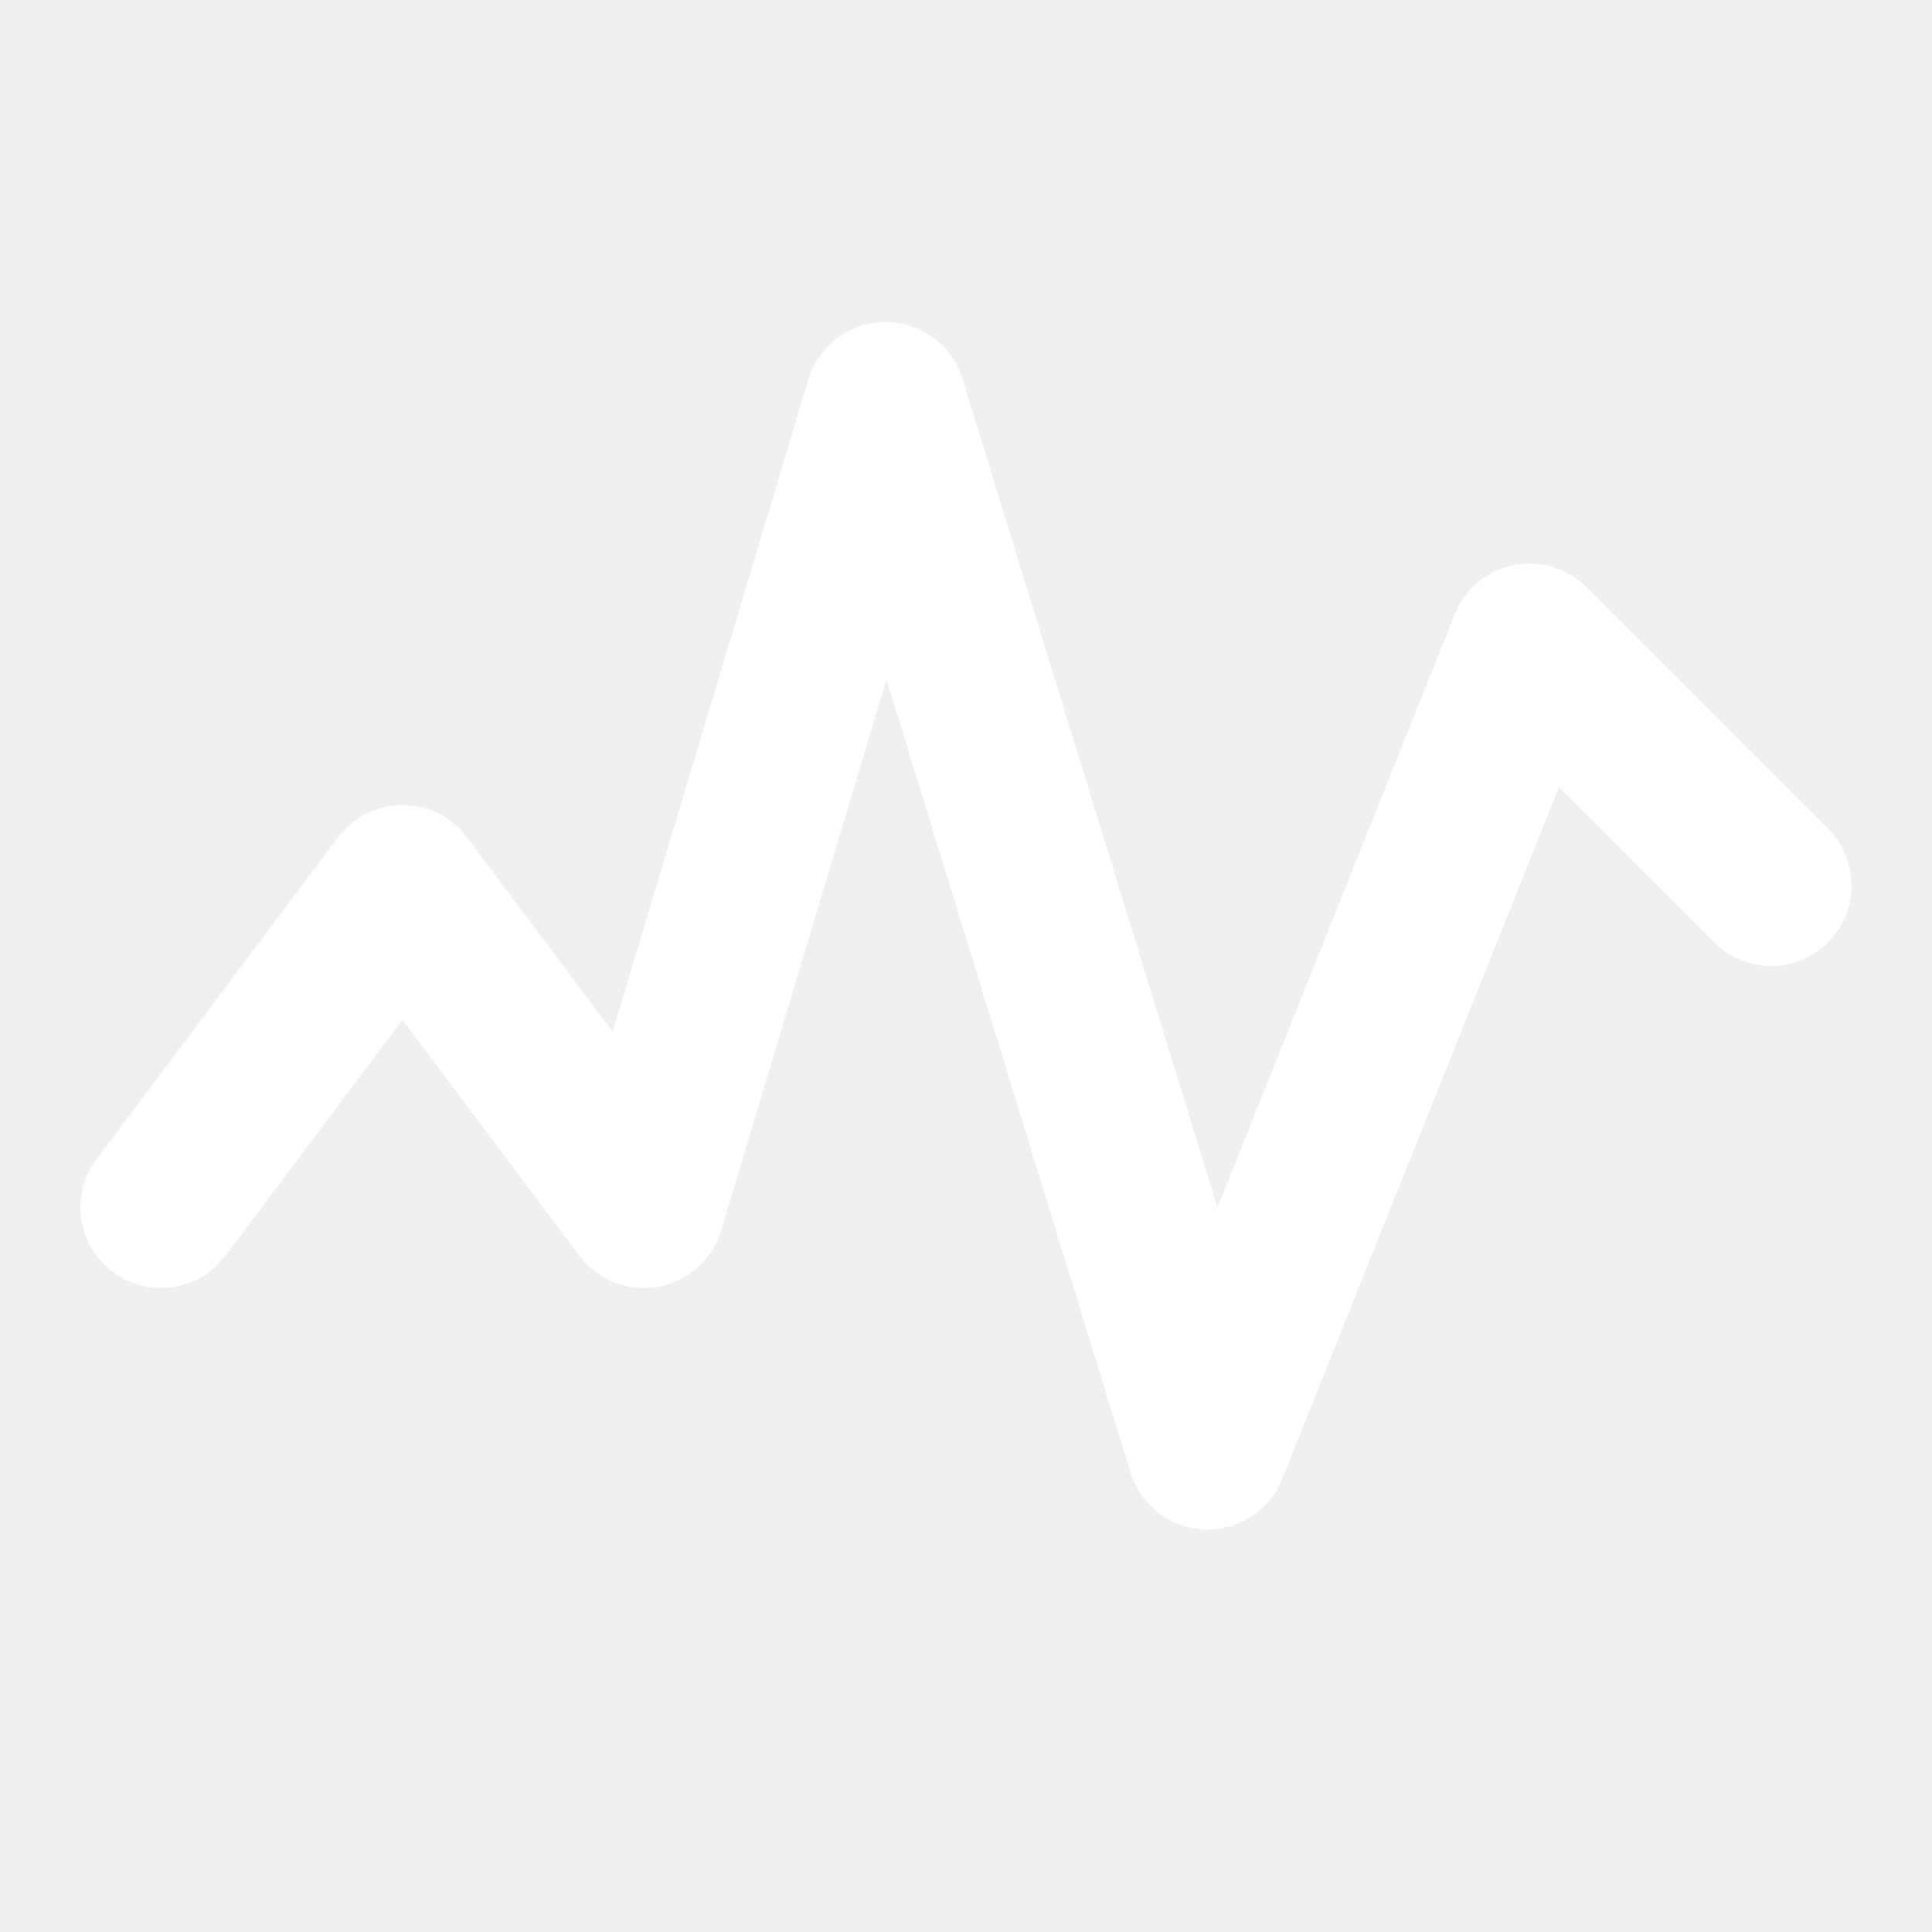
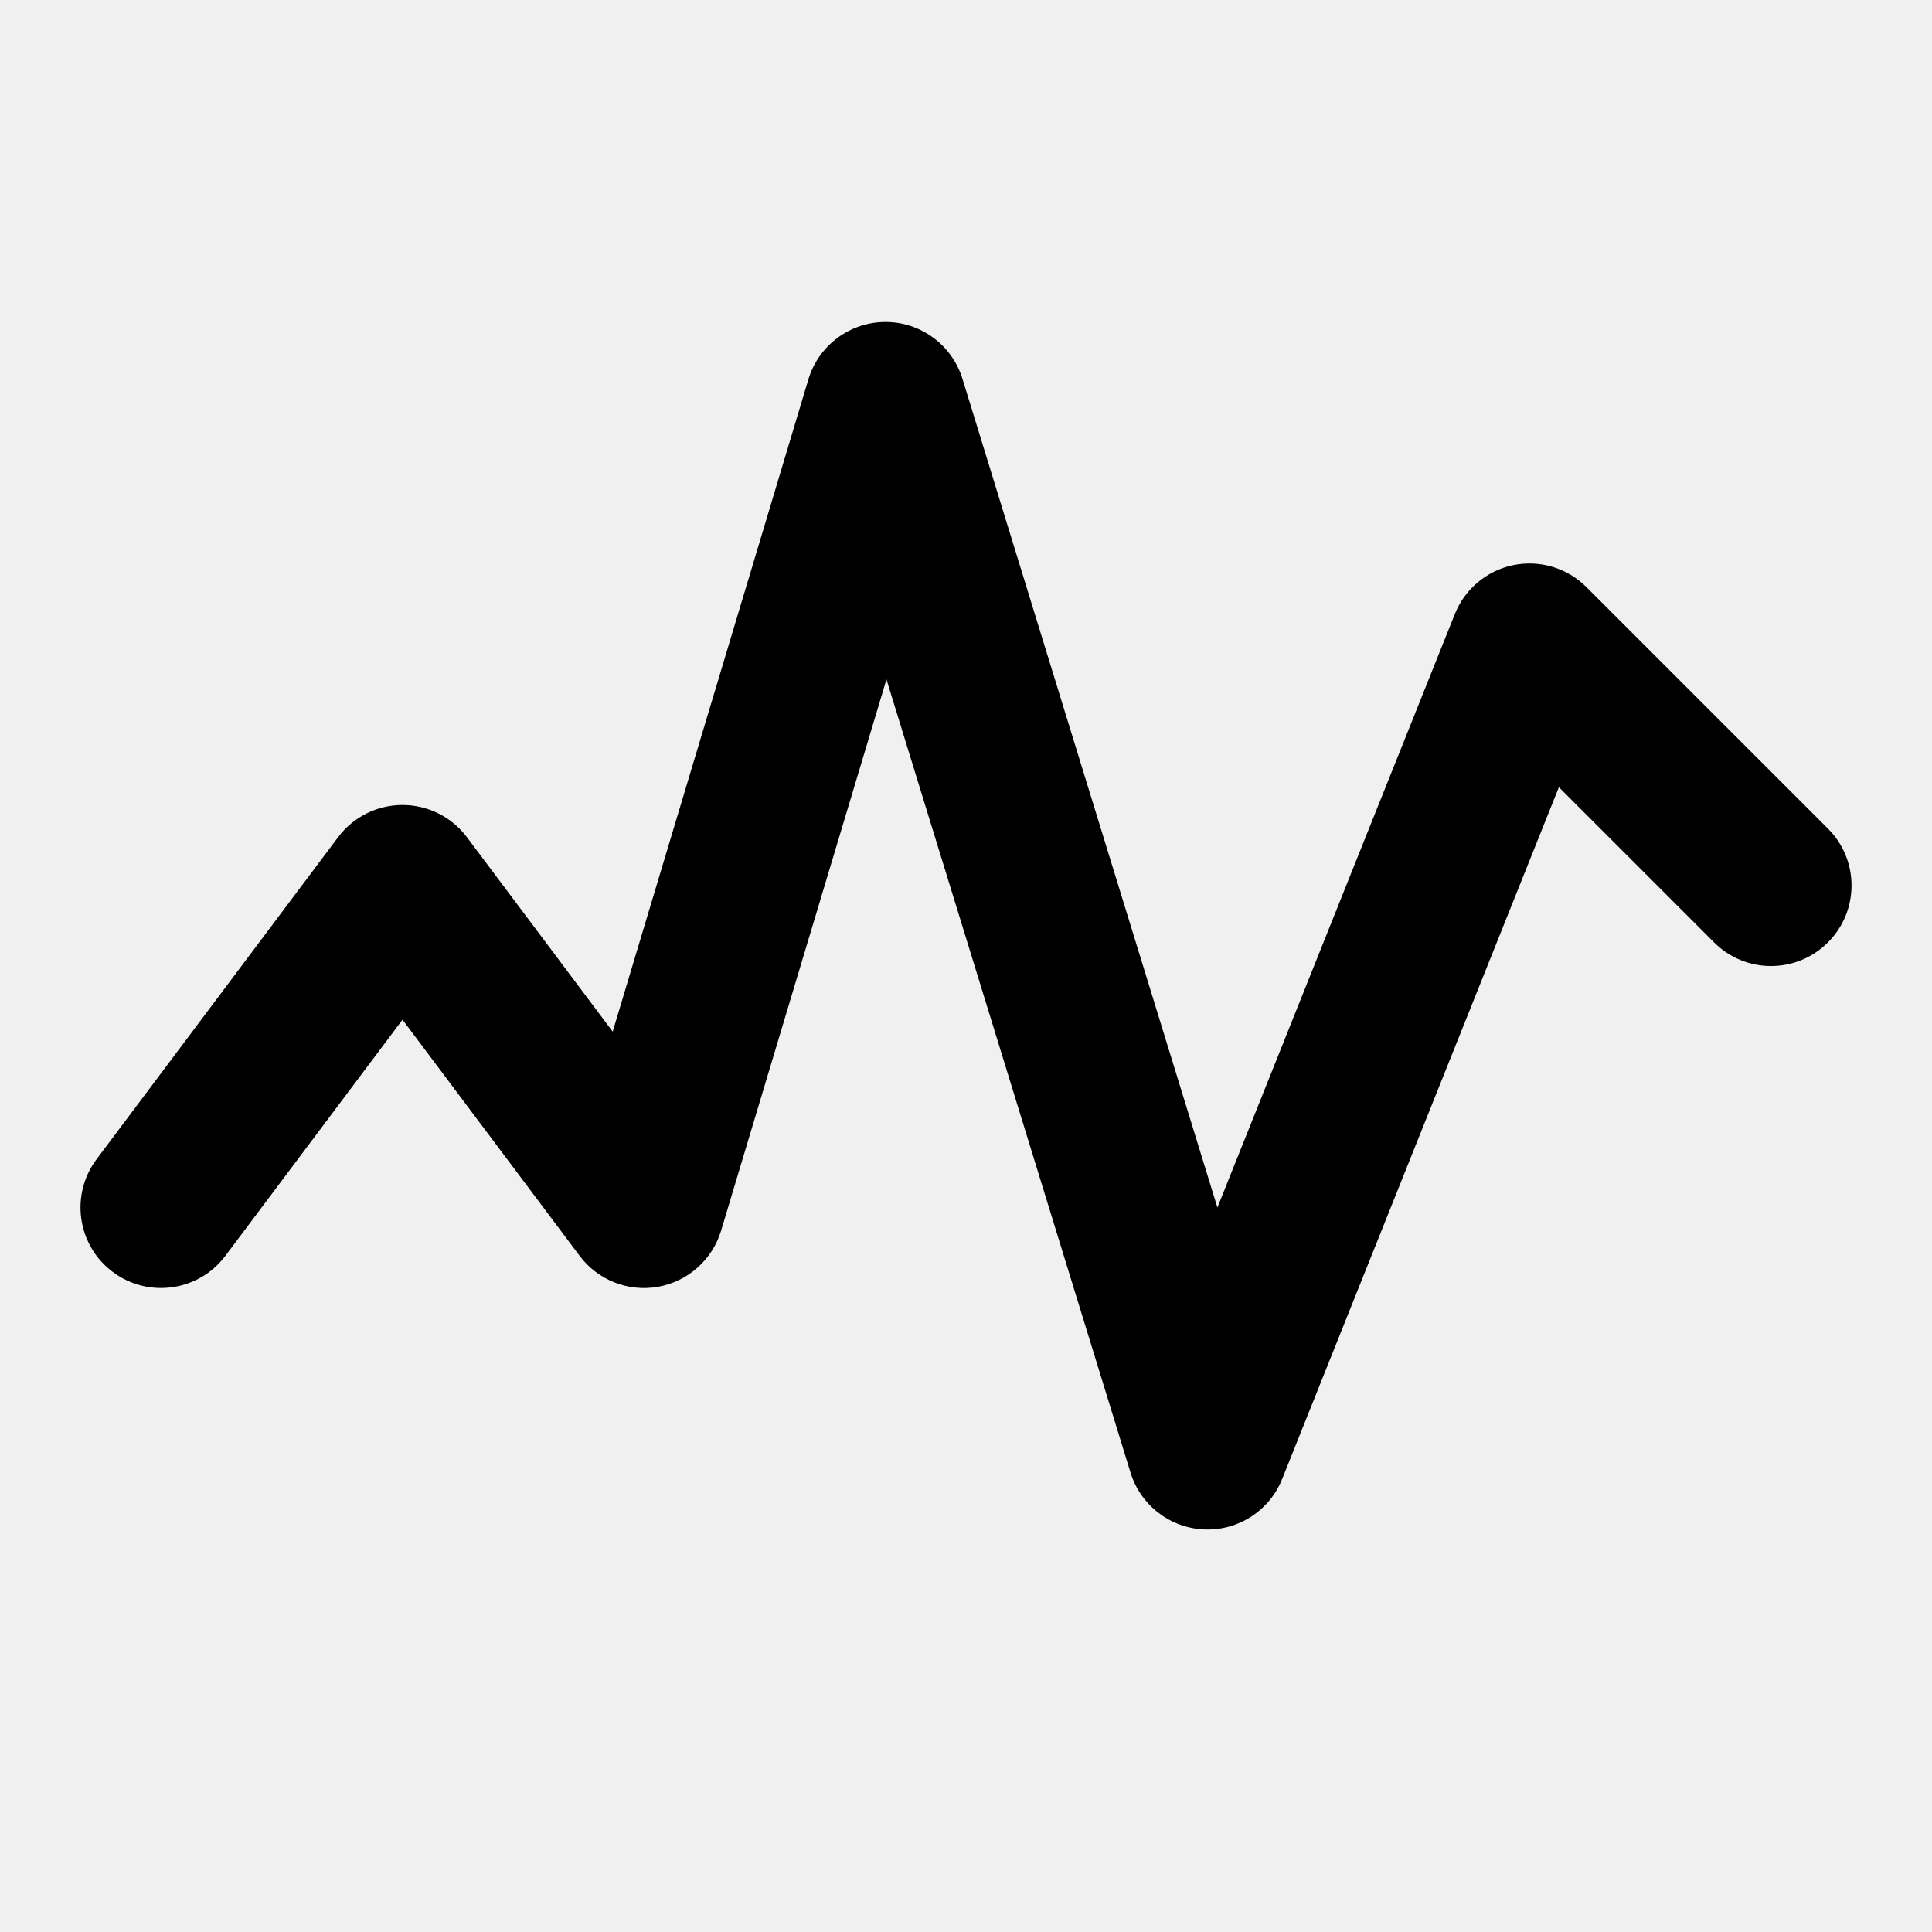
- <svg xmlns="http://www.w3.org/2000/svg" width="800px" height="800px" viewBox="0 0 24 24" fill="none">
-   <path fill-rule="evenodd" clip-rule="evenodd" d="M10.996 4C11.437 3.998 11.826 4.285 11.956 4.706L15.123 15L18.072 7.629C18.196 7.317 18.47 7.088 18.799 7.02C19.128 6.953 19.469 7.055 19.707 7.293L22.707 10.293C23.098 10.683 23.098 11.317 22.707 11.707C22.317 12.098 21.683 12.098 21.293 11.707L19.365 9.779L15.928 18.371C15.771 18.765 15.383 19.017 14.959 18.999C14.536 18.982 14.169 18.699 14.044 18.294L11.012 8.44L8.958 15.287C8.849 15.649 8.547 15.918 8.175 15.985C7.804 16.051 7.426 15.902 7.2 15.6L5 12.667L2.8 15.6C2.469 16.042 1.842 16.131 1.4 15.8C0.958 15.469 0.869 14.842 1.2 14.4L4.2 10.4C4.389 10.148 4.685 10 5 10C5.315 10 5.611 10.148 5.8 10.4L7.611 12.815L10.042 4.713C10.169 4.291 10.556 4.002 10.996 4Z" fill="#fff" />
+ <svg xmlns="http://www.w3.org/2000/svg" width="800px" height="800px" viewBox="0 0 24 24">
+   <path fill-rule="evenodd" clip-rule="evenodd" d="M10.996 4C11.437 3.998 11.826 4.285 11.956 4.706L15.123 15L18.072 7.629C18.196 7.317 18.47 7.088 18.799 7.02C19.128 6.953 19.469 7.055 19.707 7.293L22.707 10.293C23.098 10.683 23.098 11.317 22.707 11.707C22.317 12.098 21.683 12.098 21.293 11.707L19.365 9.779L15.928 18.371C15.771 18.765 15.383 19.017 14.959 18.999C14.536 18.982 14.169 18.699 14.044 18.294L11.012 8.44L8.958 15.287C8.849 15.649 8.547 15.918 8.175 15.985C7.804 16.051 7.426 15.902 7.2 15.6L5 12.667L2.8 15.6C2.469 16.042 1.842 16.131 1.4 15.8C0.958 15.469 0.869 14.842 1.2 14.4L4.2 10.4C4.389 10.148 4.685 10 5 10C5.315 10 5.611 10.148 5.8 10.4L7.611 12.815L10.042 4.713C10.169 4.291 10.556 4.002 10.996 4Z" />
</svg>
